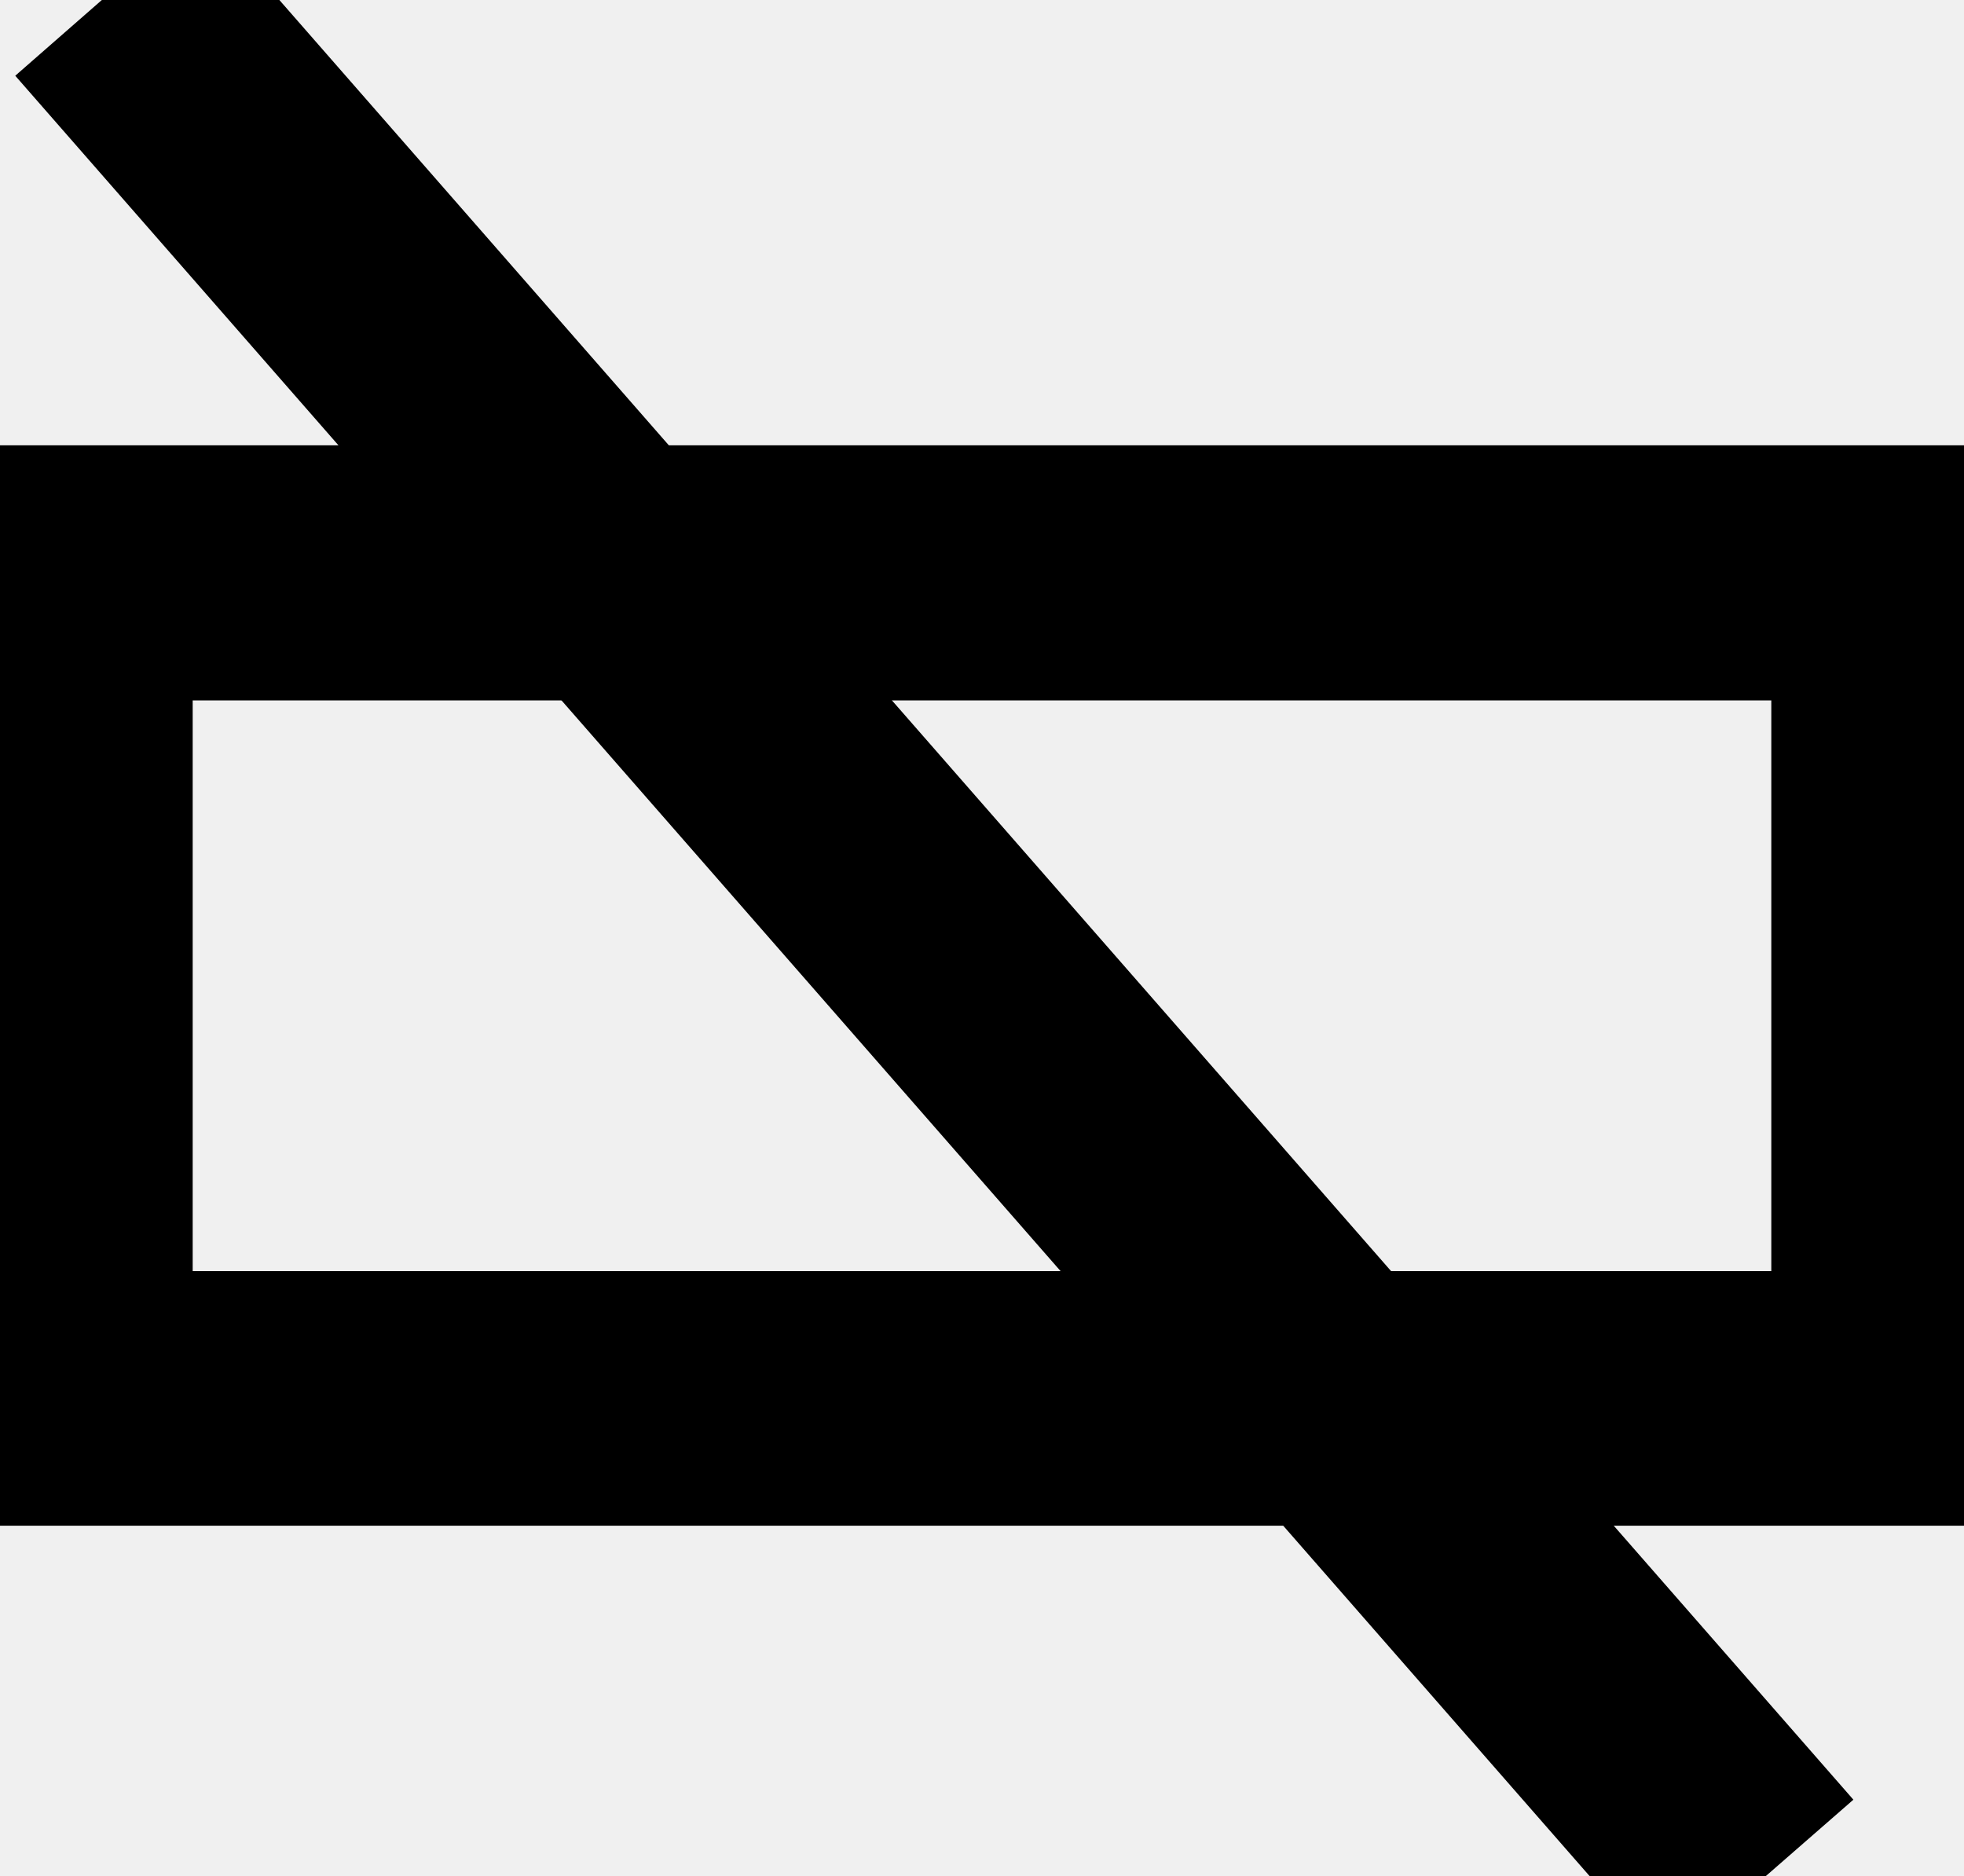
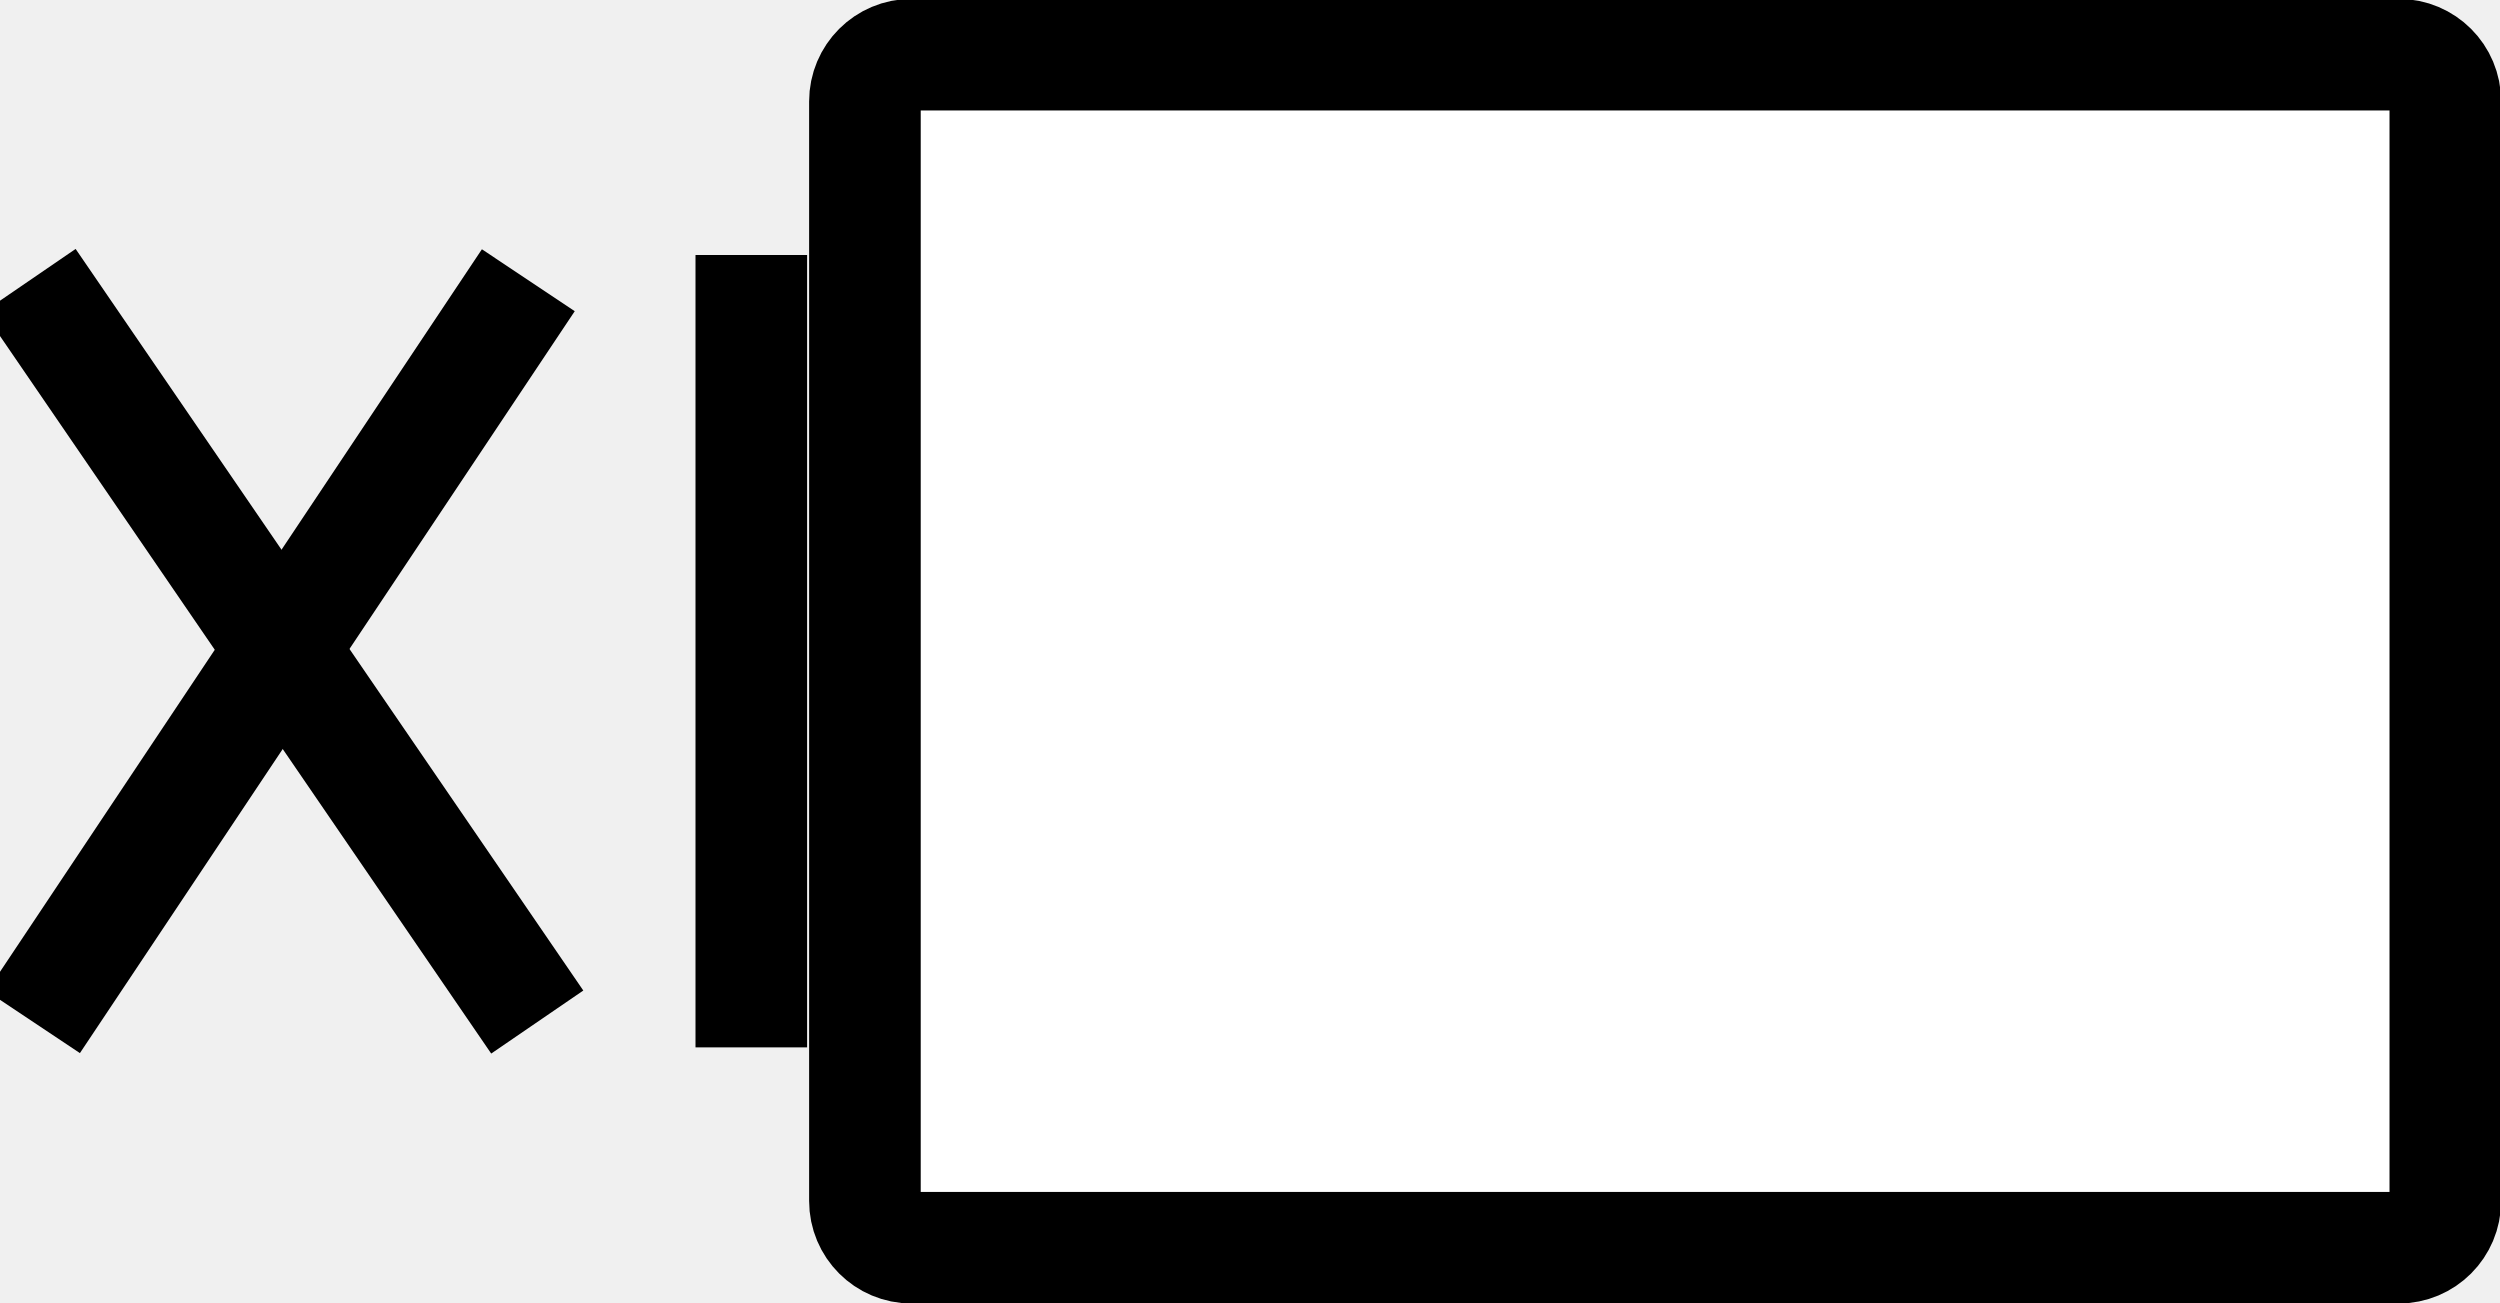
- <svg xmlns="http://www.w3.org/2000/svg" version="1.1" width="15.067" height="14.389" viewBox="0 0 15.768 14.938">
-   <path stroke="#000000" fill="#000000" d="m 0,4.016 0,0.523 0,7.15 15.768,0 0,-7.674 -15.768,0 z m 1.047,1.047 13.674,0 0,5.582 -13.674,0 0,-5.582 z" />
-   <path stroke="#000000" fill="#000000" d="m 1.578,-0.061 -0.75,0.656 12.594,14.402 0.752,-0.656 L 1.578,-0.061 Z" />
+ <svg xmlns="http://www.w3.org/2000/svg" version="1.1" width="21.405" height="11.151" viewBox="0 0 22.401 11.576">
+   <path stroke="#000000" fill="#000000" d="M 0.265,2.466 4.814,9.111" />
+   <path stroke="#000000" fill="#000000" d="M 4.734,2.464 0.3,9.112" />
+   <path stroke="#000000" fill="#ffffff" d="m 8.169,0.443 13.323,0 c 0.232,0 0.419,0.187 0.419,0.419 l 0,9.852 c 0,0.232 -0.187,0.419 -0.419,0.419 l -13.323,0 c -0.232,0 -0.419,-0.187 -0.419,-0.419 l 0,-9.852 c 0,-0.232 0.187,-0.419 0.419,-0.419 z" />
+   <path stroke="#000000" fill="#000000" d="m 6.732,2.238 0,7.1" />
</svg>
